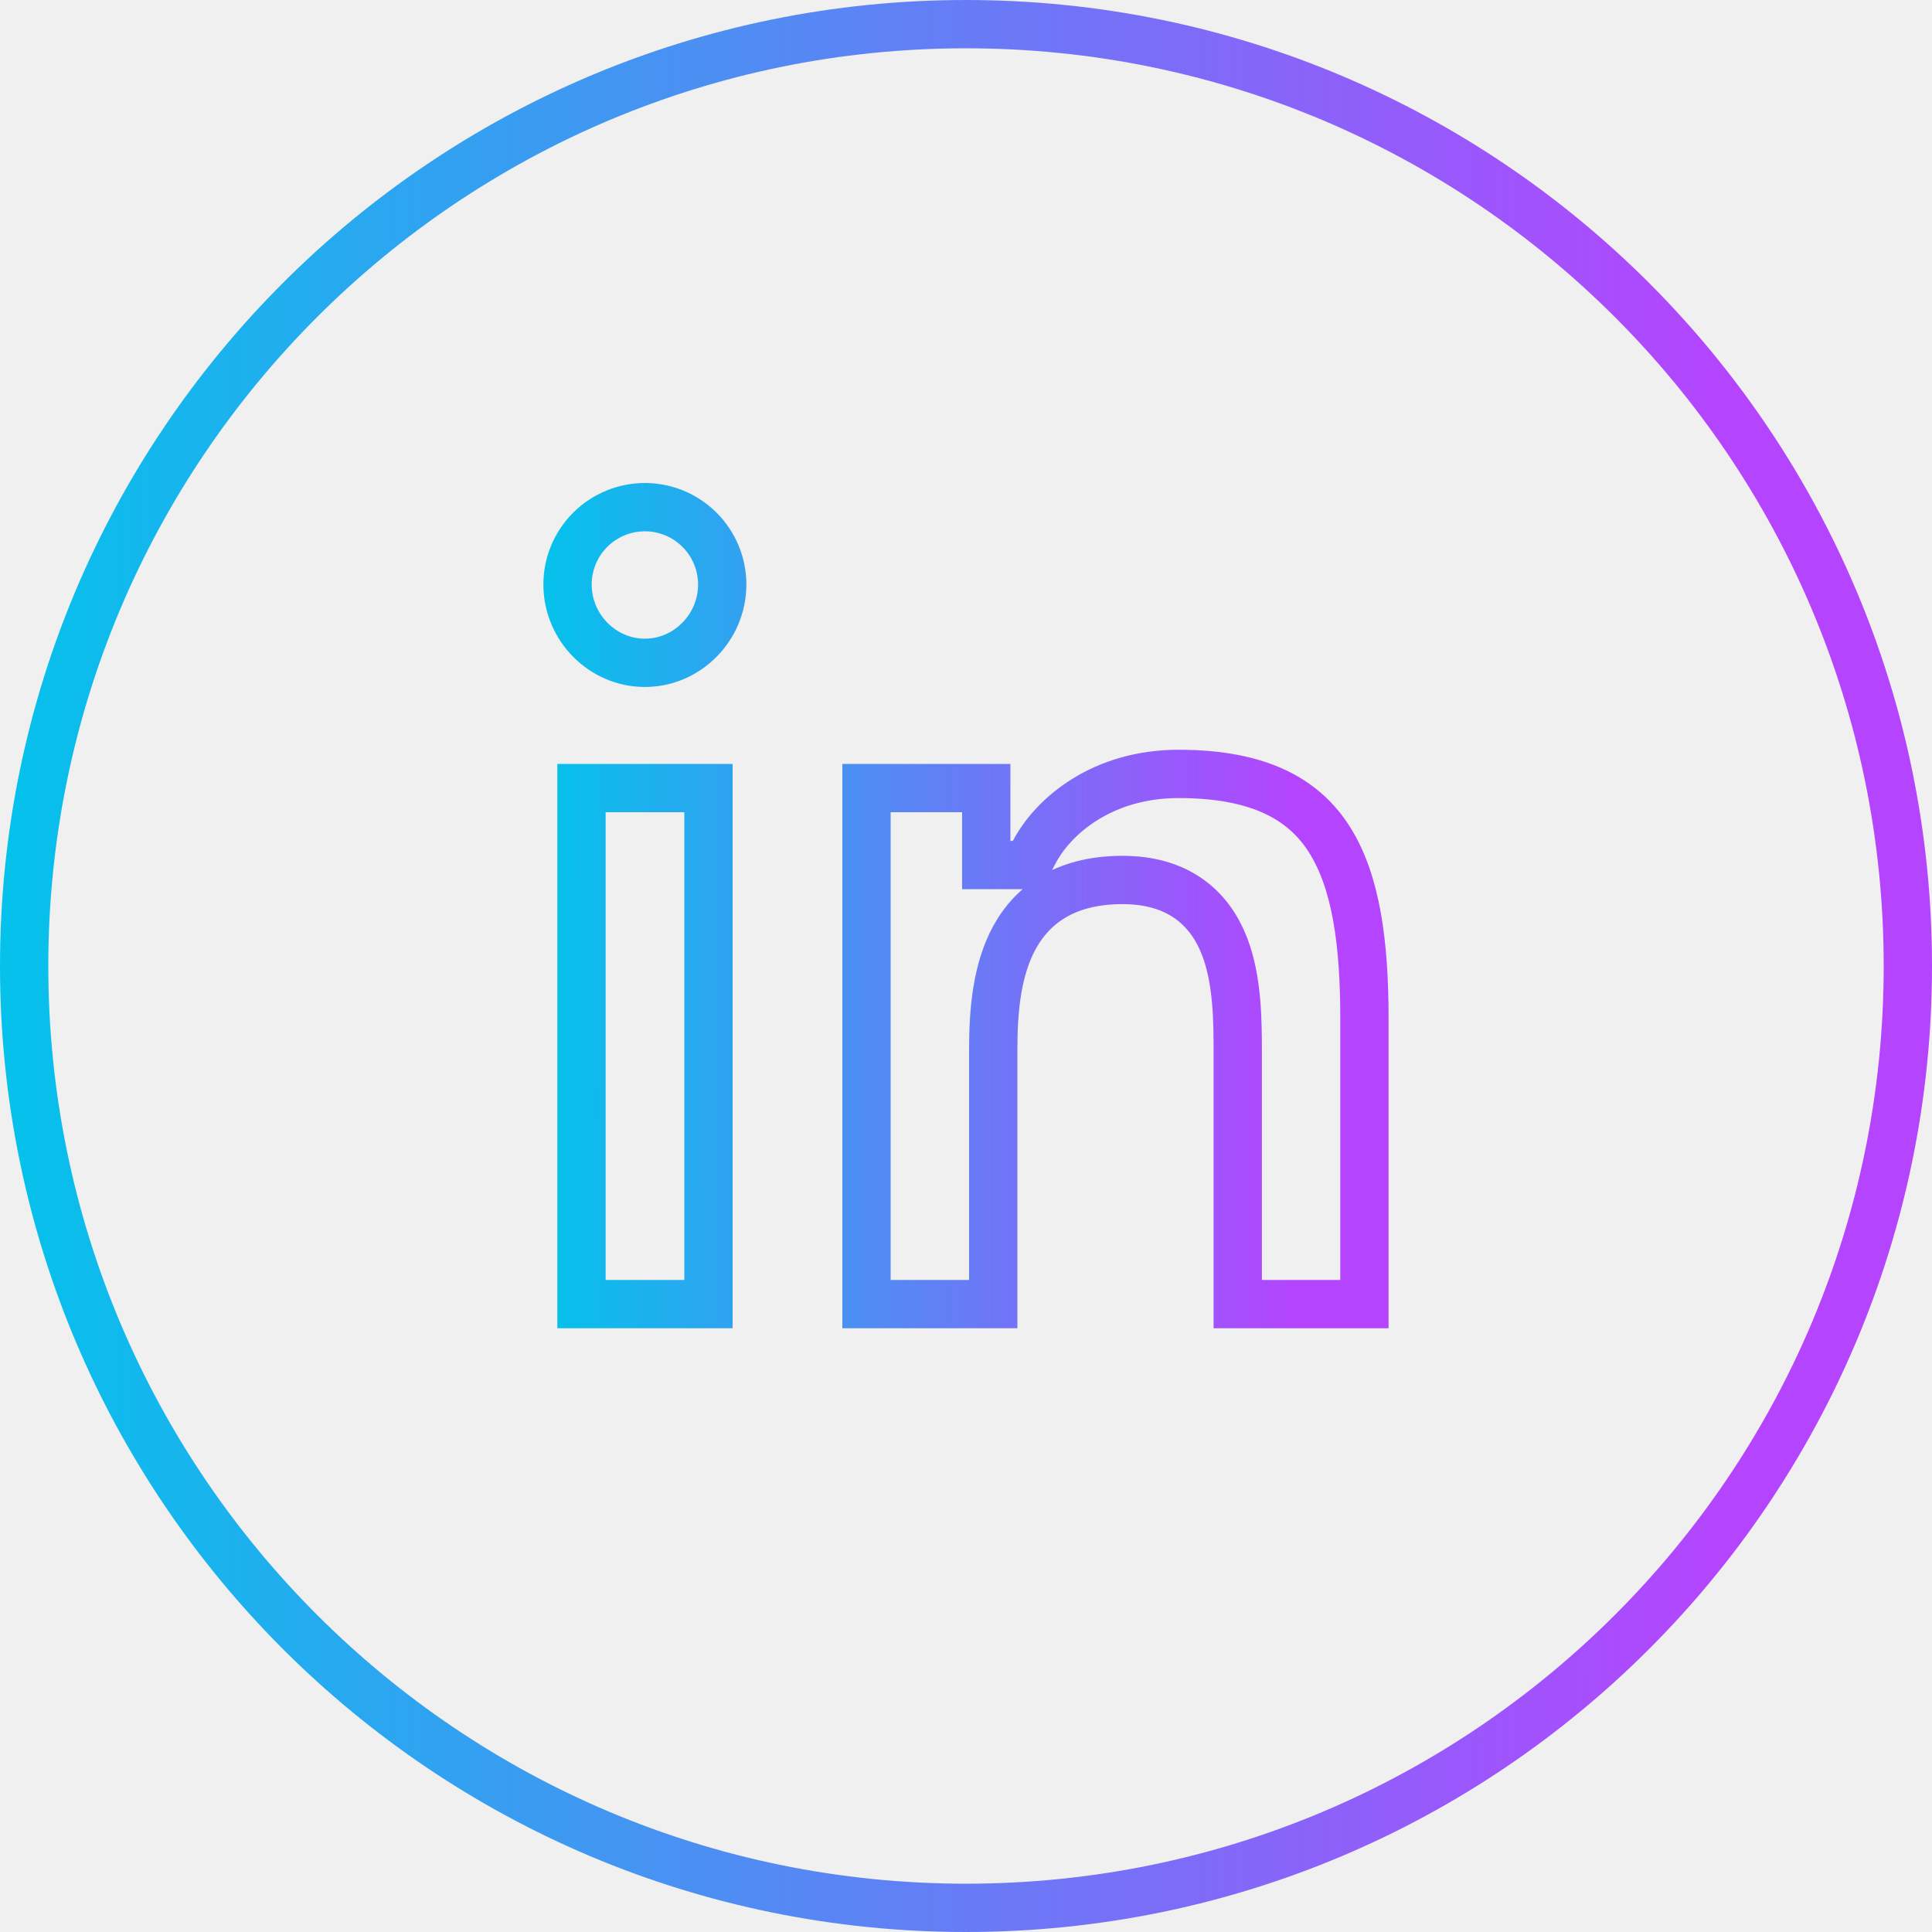
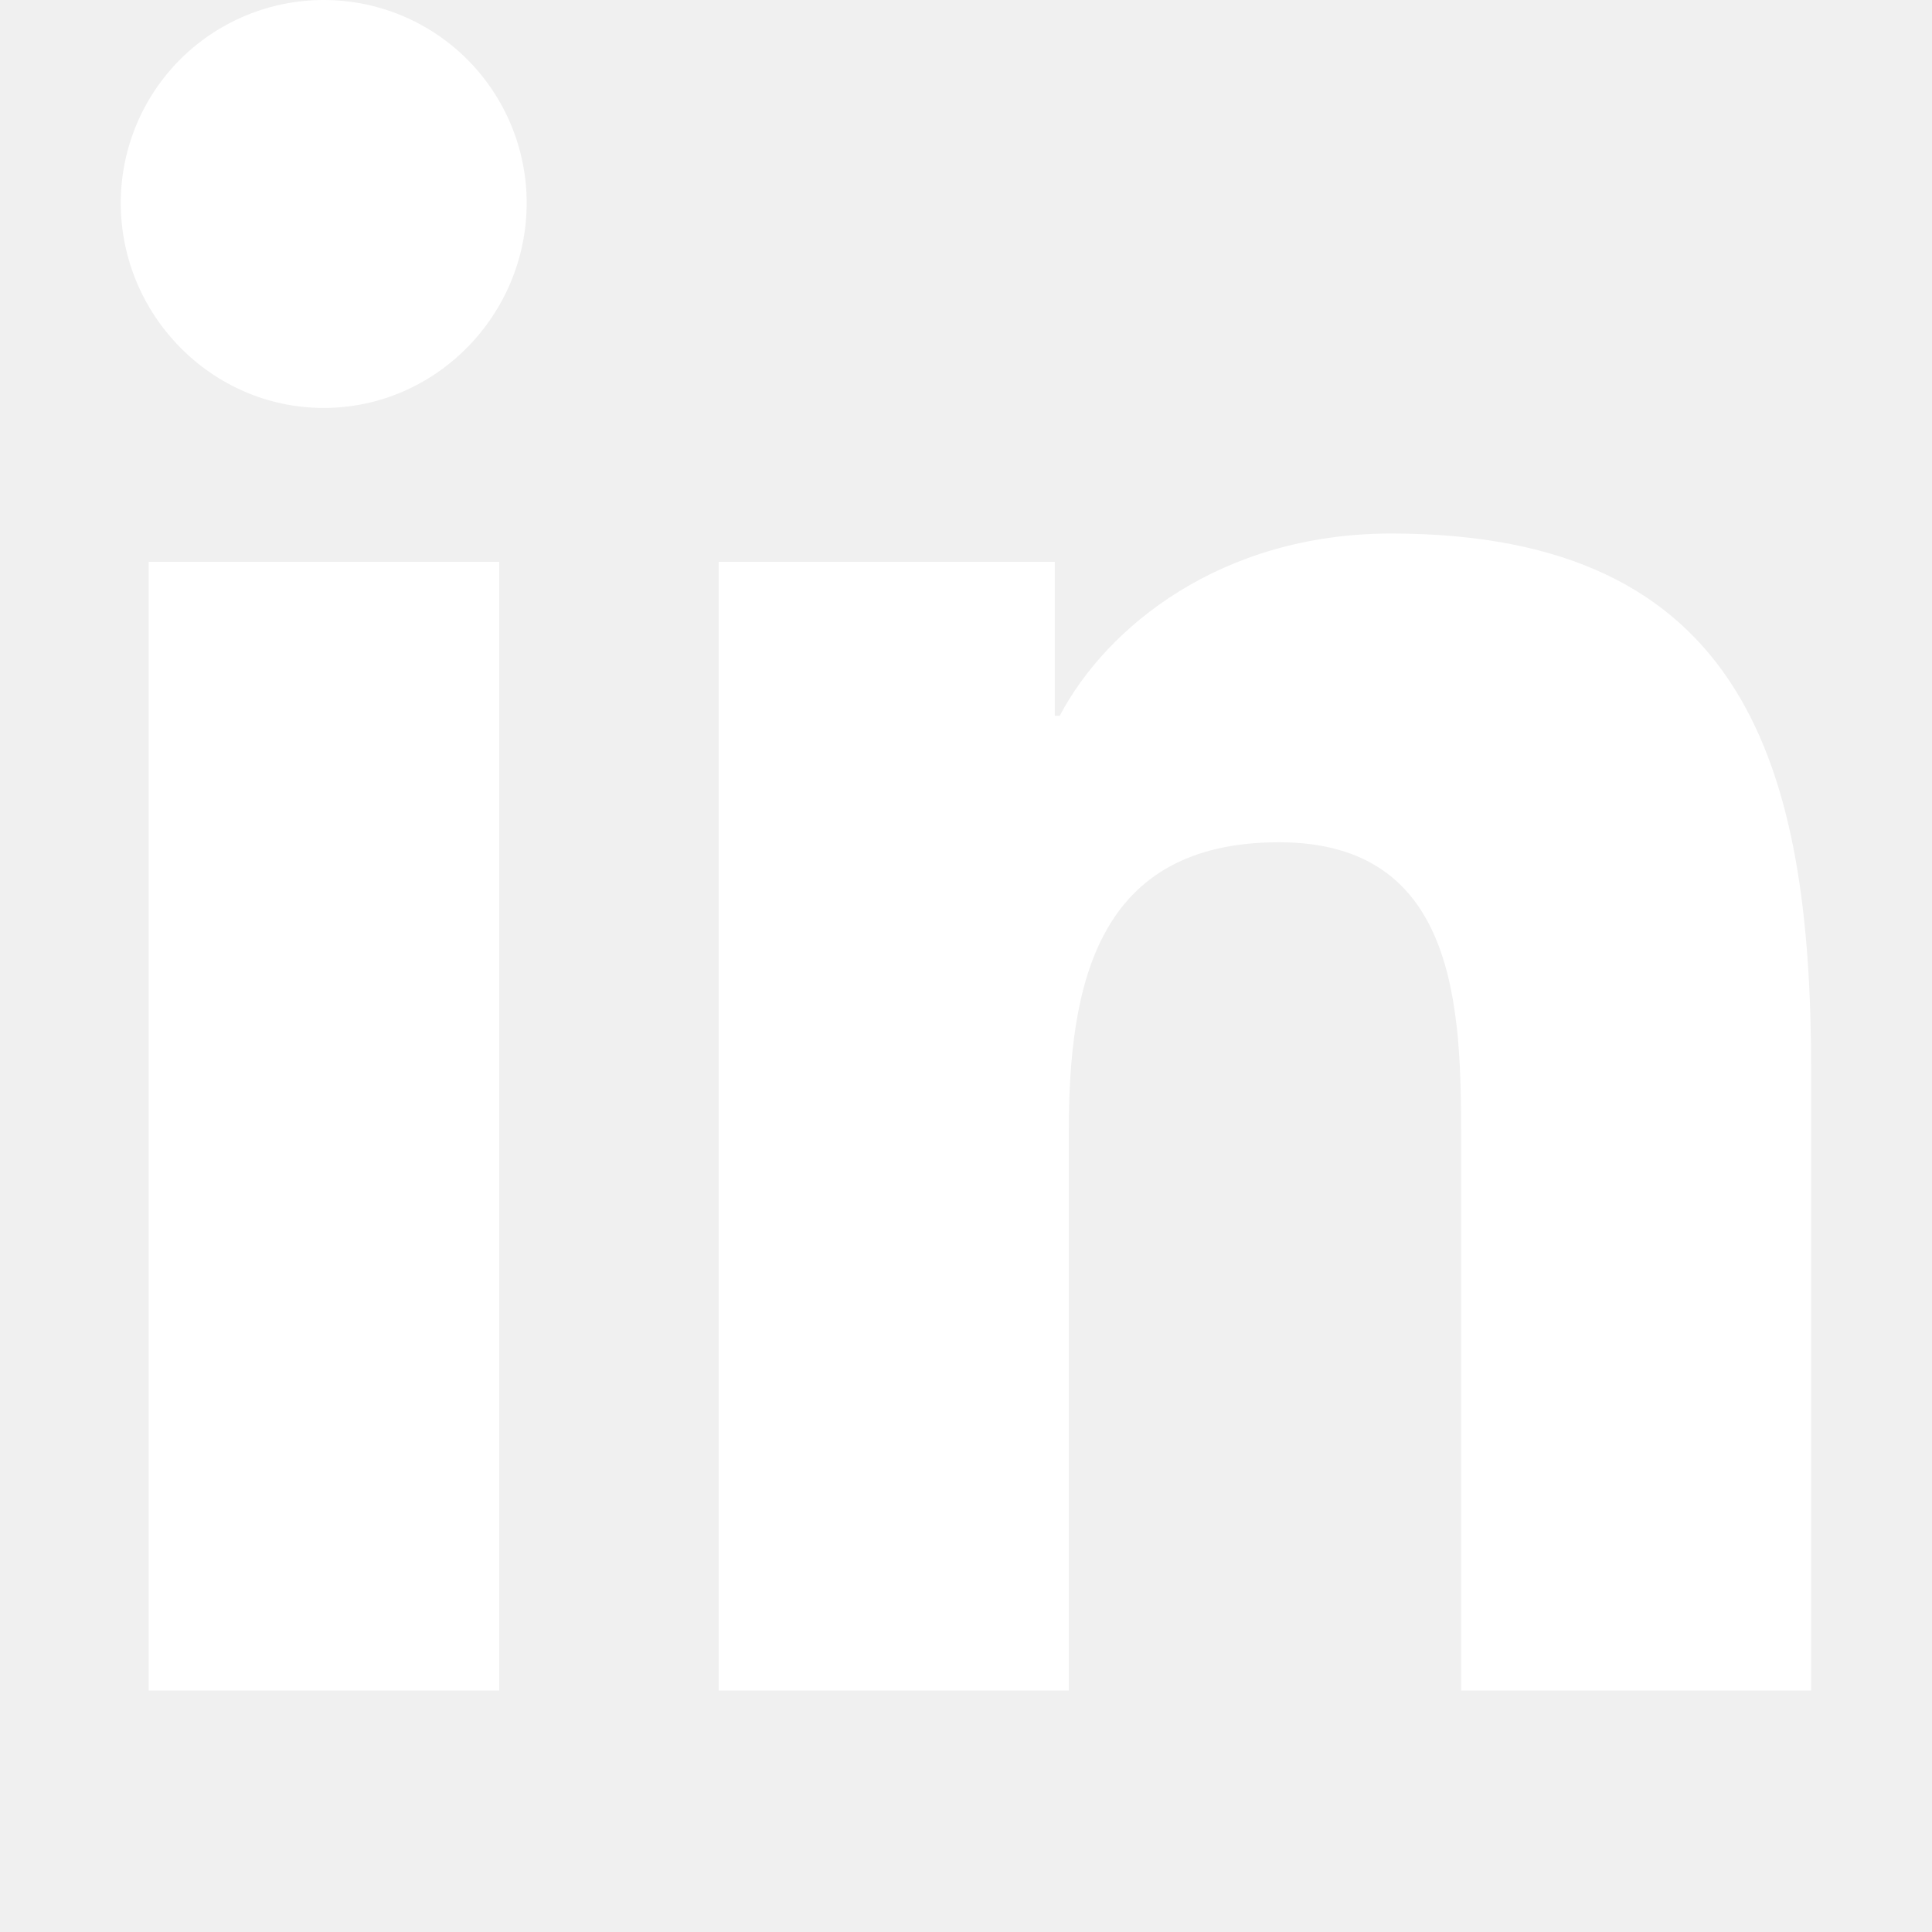
- <svg xmlns="http://www.w3.org/2000/svg" width="40" height="40" viewBox="0 0 40 40" fill="none">
-   <circle cx="20" cy="20" r="19.5" stroke="url(#paint0_linear_1282_52)" />
-   <g clip-path="url(#clip0_1282_52)">
-     <path d="M28.249 21.082V27H25.626V21.812C25.626 21.157 25.626 20.282 25.345 19.573C25.199 19.204 24.968 18.855 24.605 18.601C24.24 18.347 23.785 18.219 23.24 18.219C22.703 18.219 22.244 18.324 21.862 18.535C21.477 18.748 21.201 19.053 21.007 19.404C20.633 20.082 20.564 20.944 20.564 21.715V27H17.94V16.316H20.419V17.41V17.91H20.919H20.97H21.271L21.412 17.643C21.814 16.881 22.832 16.023 24.402 16.023C26.115 16.023 27.017 16.576 27.53 17.391C28.076 18.259 28.249 19.522 28.249 21.082ZM14.668 27H12.039V16.316H14.668V27ZM13.351 13.723C12.473 13.723 11.75 12.991 11.75 12.101C11.75 11.677 11.919 11.269 12.219 10.969C12.519 10.669 12.927 10.5 13.351 10.5C13.776 10.5 14.183 10.669 14.483 10.969C14.784 11.269 14.953 11.677 14.953 12.101C14.953 12.991 14.229 13.723 13.351 13.723Z" stroke="url(#paint1_linear_1282_52)" />
+ <svg xmlns="http://www.w3.org/2000/svg" width="20" height="20" viewBox="0 0 20 20" fill="none">
+   <g clip-path="url(#clip0_1282_80)">
+     <path d="M5.168 17.5H1.539V5.816H5.168V17.5ZM3.351 4.223C2.191 4.223 1.25 3.261 1.25 2.101C1.25 1.544 1.471 1.01 1.865 0.615C2.26 0.221 2.794 0 3.351 0C3.909 0 4.443 0.221 4.837 0.615C5.231 1.01 5.452 1.544 5.452 2.101C5.452 3.261 4.511 4.223 3.351 4.223ZM18.746 17.5H15.126V11.812C15.126 10.457 15.099 8.719 13.24 8.719C11.354 8.719 11.064 10.191 11.064 11.715V17.5H7.44V5.816H10.919V7.41H10.97C11.454 6.492 12.637 5.523 14.402 5.523C18.074 5.523 18.749 7.941 18.749 11.082V17.5H18.746Z" fill="white" />
  </g>
  <defs>
-     <linearGradient id="paint0_linear_1282_52" x1="-0.797" y1="14.444" x2="35.784" y2="14.462" gradientUnits="userSpaceOnUse">
-       <stop stop-color="#00C5EB" />
-       <stop offset="1" stop-color="#B544FE" />
-     </linearGradient>
-     <linearGradient id="paint1_linear_1282_52" x1="10.901" y1="16.319" x2="26.905" y2="16.327" gradientUnits="userSpaceOnUse">
-       <stop stop-color="#00C5EB" />
-       <stop offset="1" stop-color="#B544FE" />
-     </linearGradient>
-     <clipPath id="clip0_1282_52">
-       <rect width="20" height="20" fill="white" transform="translate(10 10)" />
+     <clipPath id="clip0_1282_80">
+       <rect width="20" height="20" fill="white" />
    </clipPath>
  </defs>
</svg>
